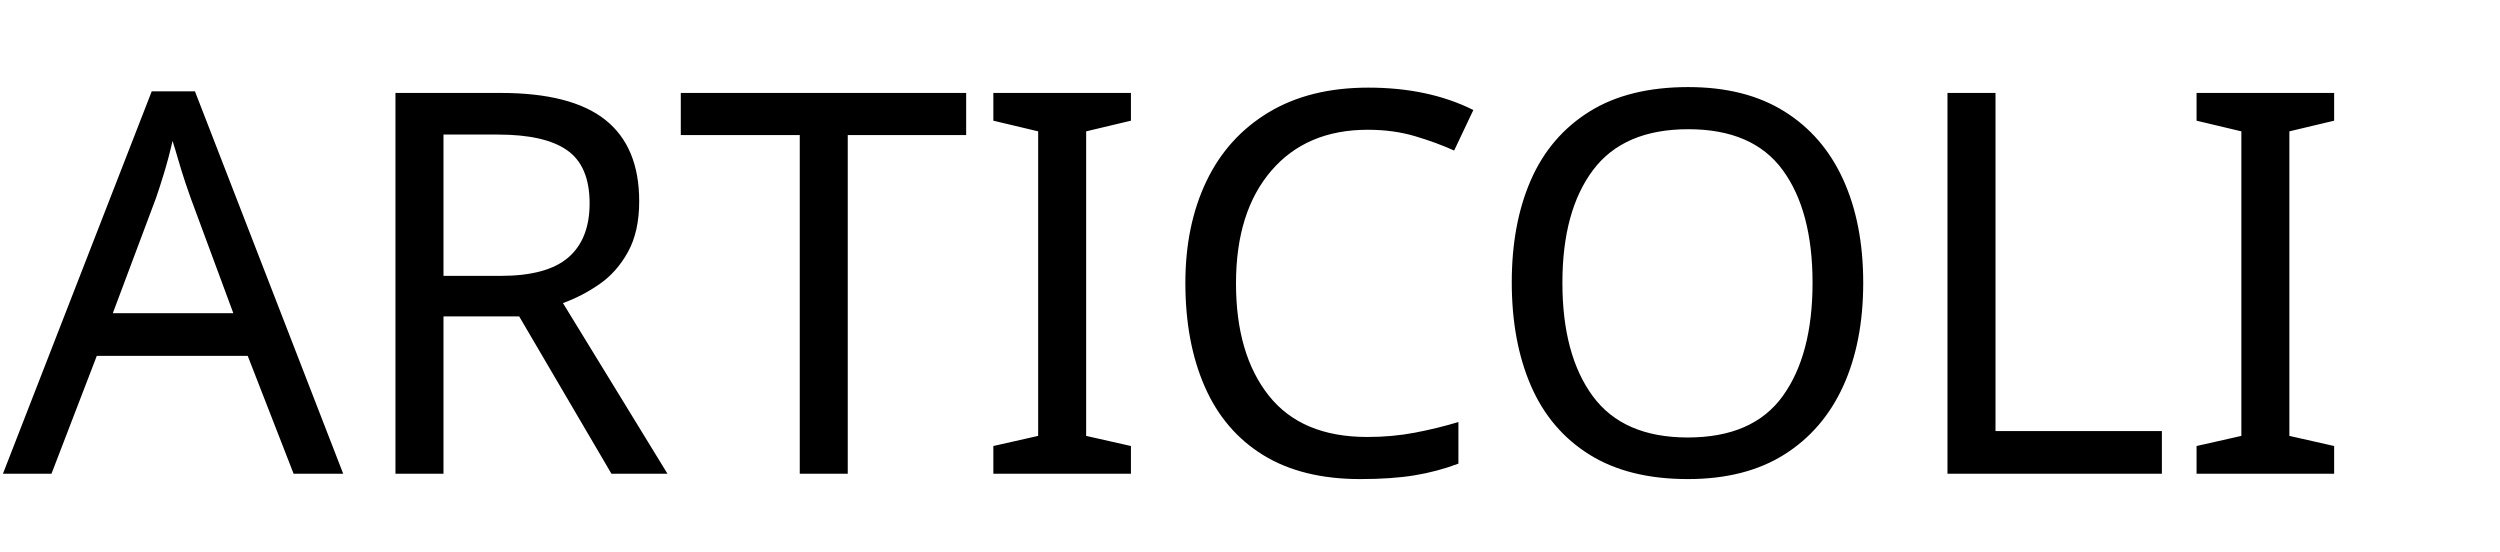
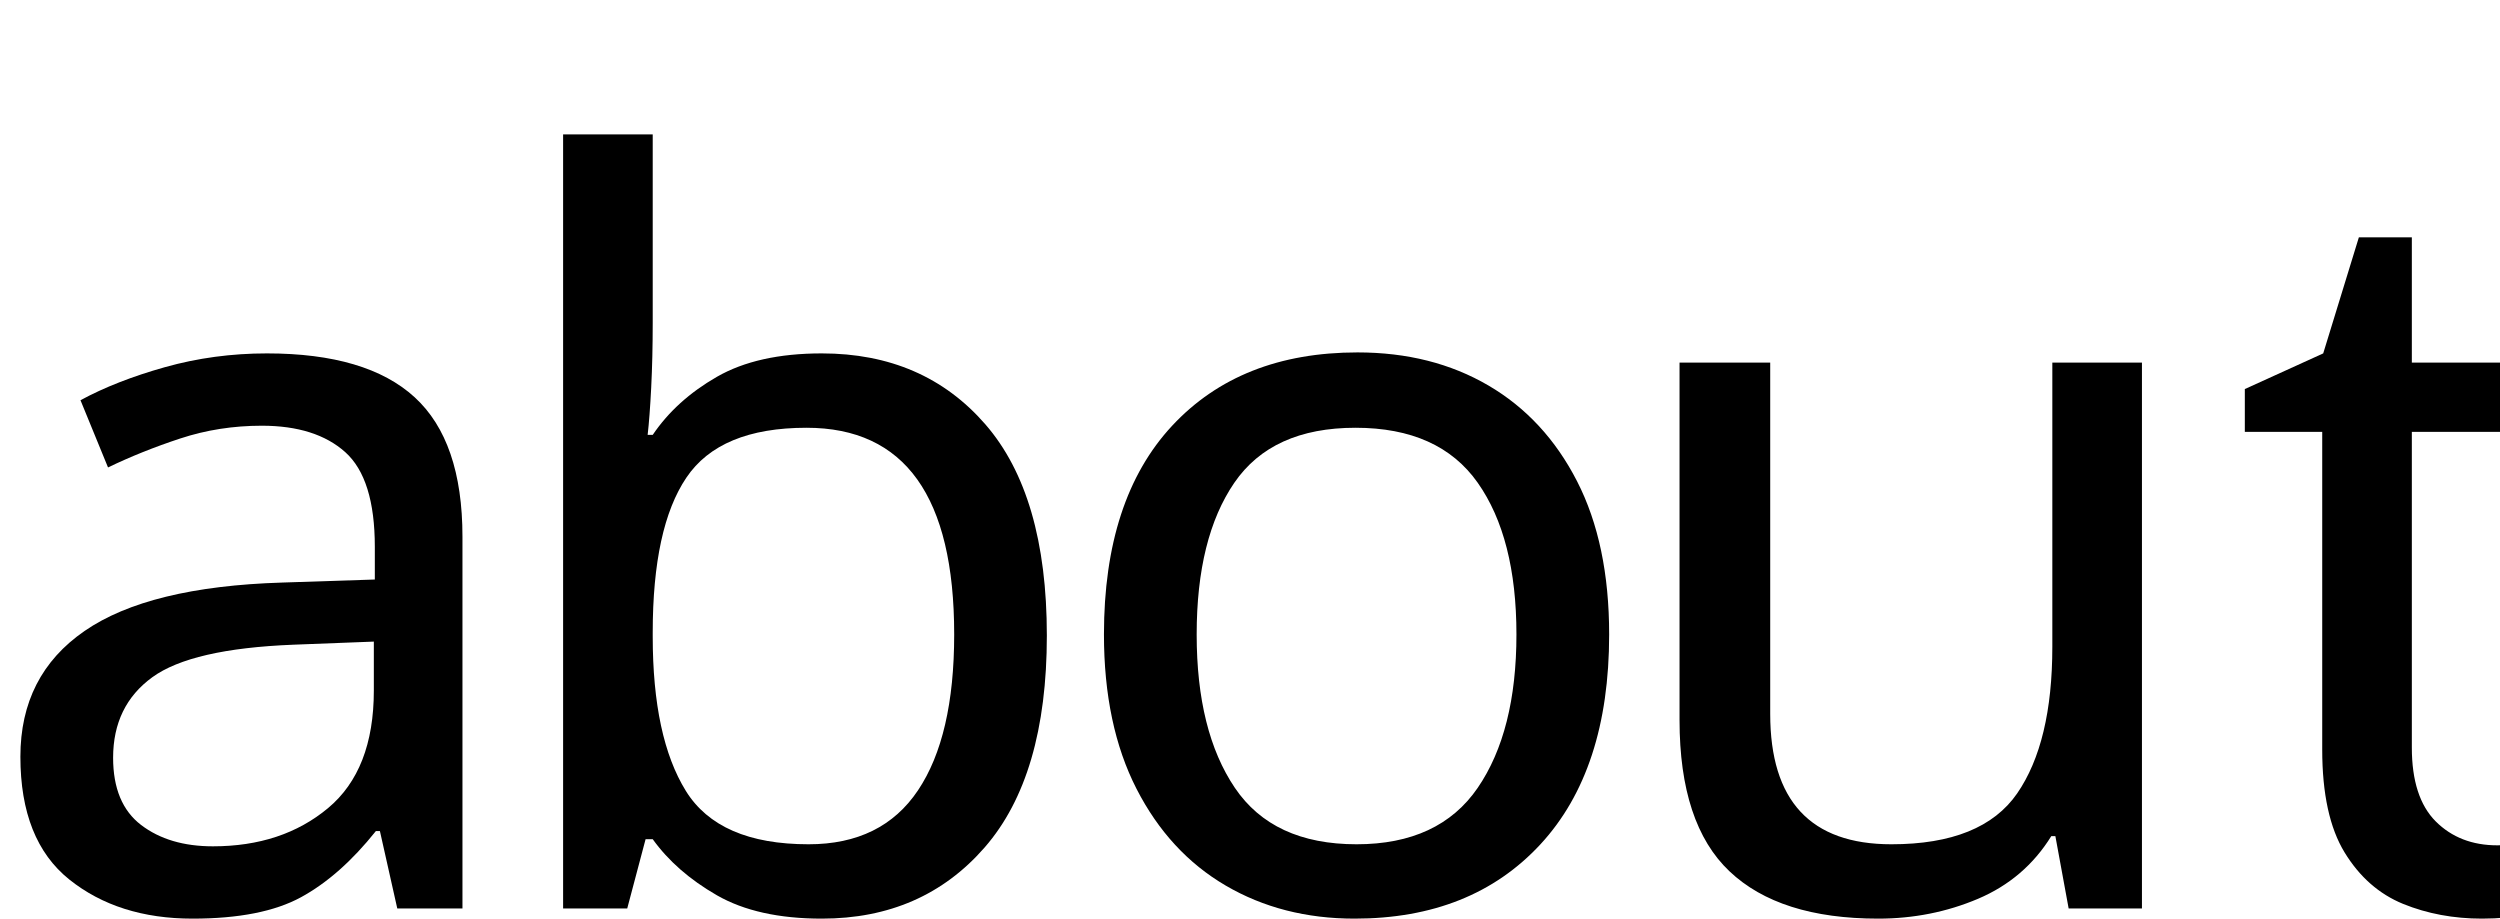
- <svg xmlns="http://www.w3.org/2000/svg" version="1.1" id="Layer_1" x="0px" y="0px" viewBox="0 0 1080 238.18" style="enable-background:new 0 0 1080 238.18;" xml:space="preserve">
+ <svg xmlns="http://www.w3.org/2000/svg" version="1.1" id="Layer_1" x="0px" y="0px" viewBox="0 0 591.5 217.4" style="enable-background:new 0 0 591.5 217.4;" xml:space="preserve">
  <style type="text/css">
	.st0{font-family:'Ogg-Roman';}
- 	.st1{font-size:230.402px;}
+ 	.st1{font-size:240.968px;}
+ 	.st2{letter-spacing:-4;}
+ 	.st3{letter-spacing:-7;}
+ 	.st4{letter-spacing:-9;}
</style>
-   <text transform="matrix(1 0 0 1 1.2666 204.6641)" class="st0 st1">ARTICOLI</text>
+   <text transform="matrix(1 0 0 1 -6.2538 214.9424)">
+     <tspan x="0" y="0" class="st0 st1 st2">a</tspan>
+     <tspan x="119" y="0" class="st0 st1 st3">b</tspan>
+     <tspan x="254.2" y="0" class="st0 st1 st4">o</tspan>
+     <tspan x="384.6" y="0" class="st0 st1">ut</tspan>
+   </text>
</svg>
